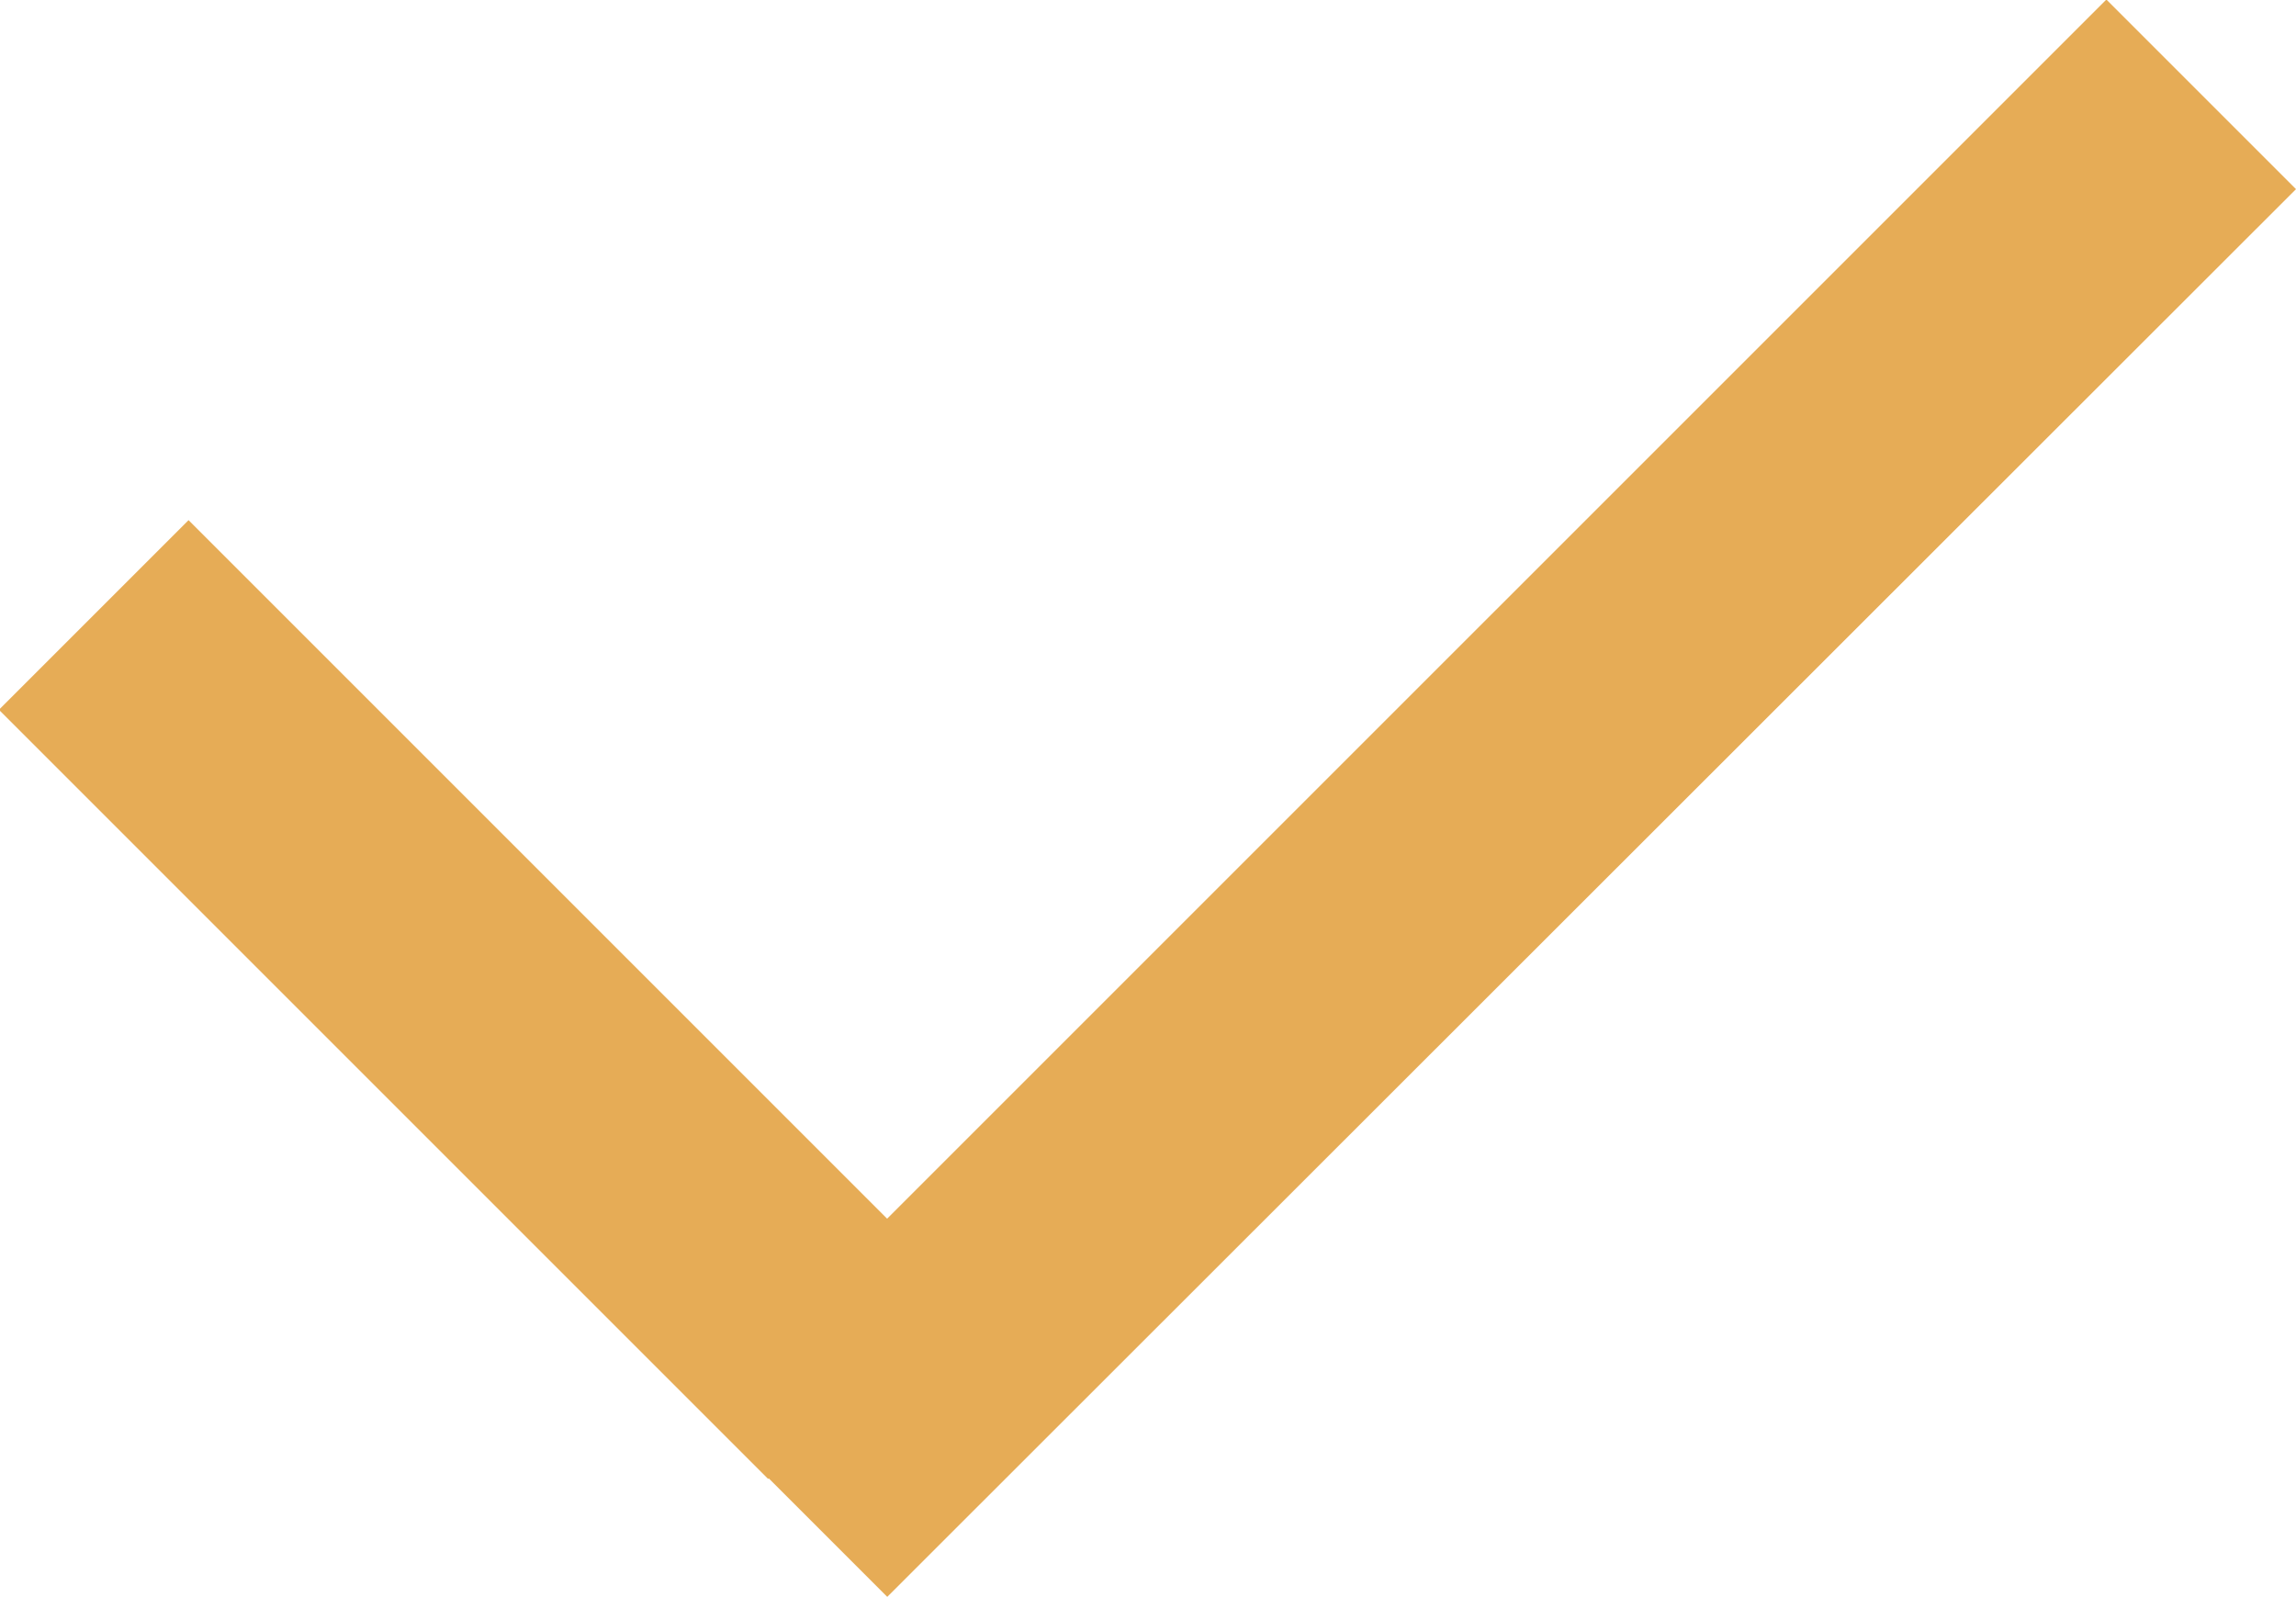
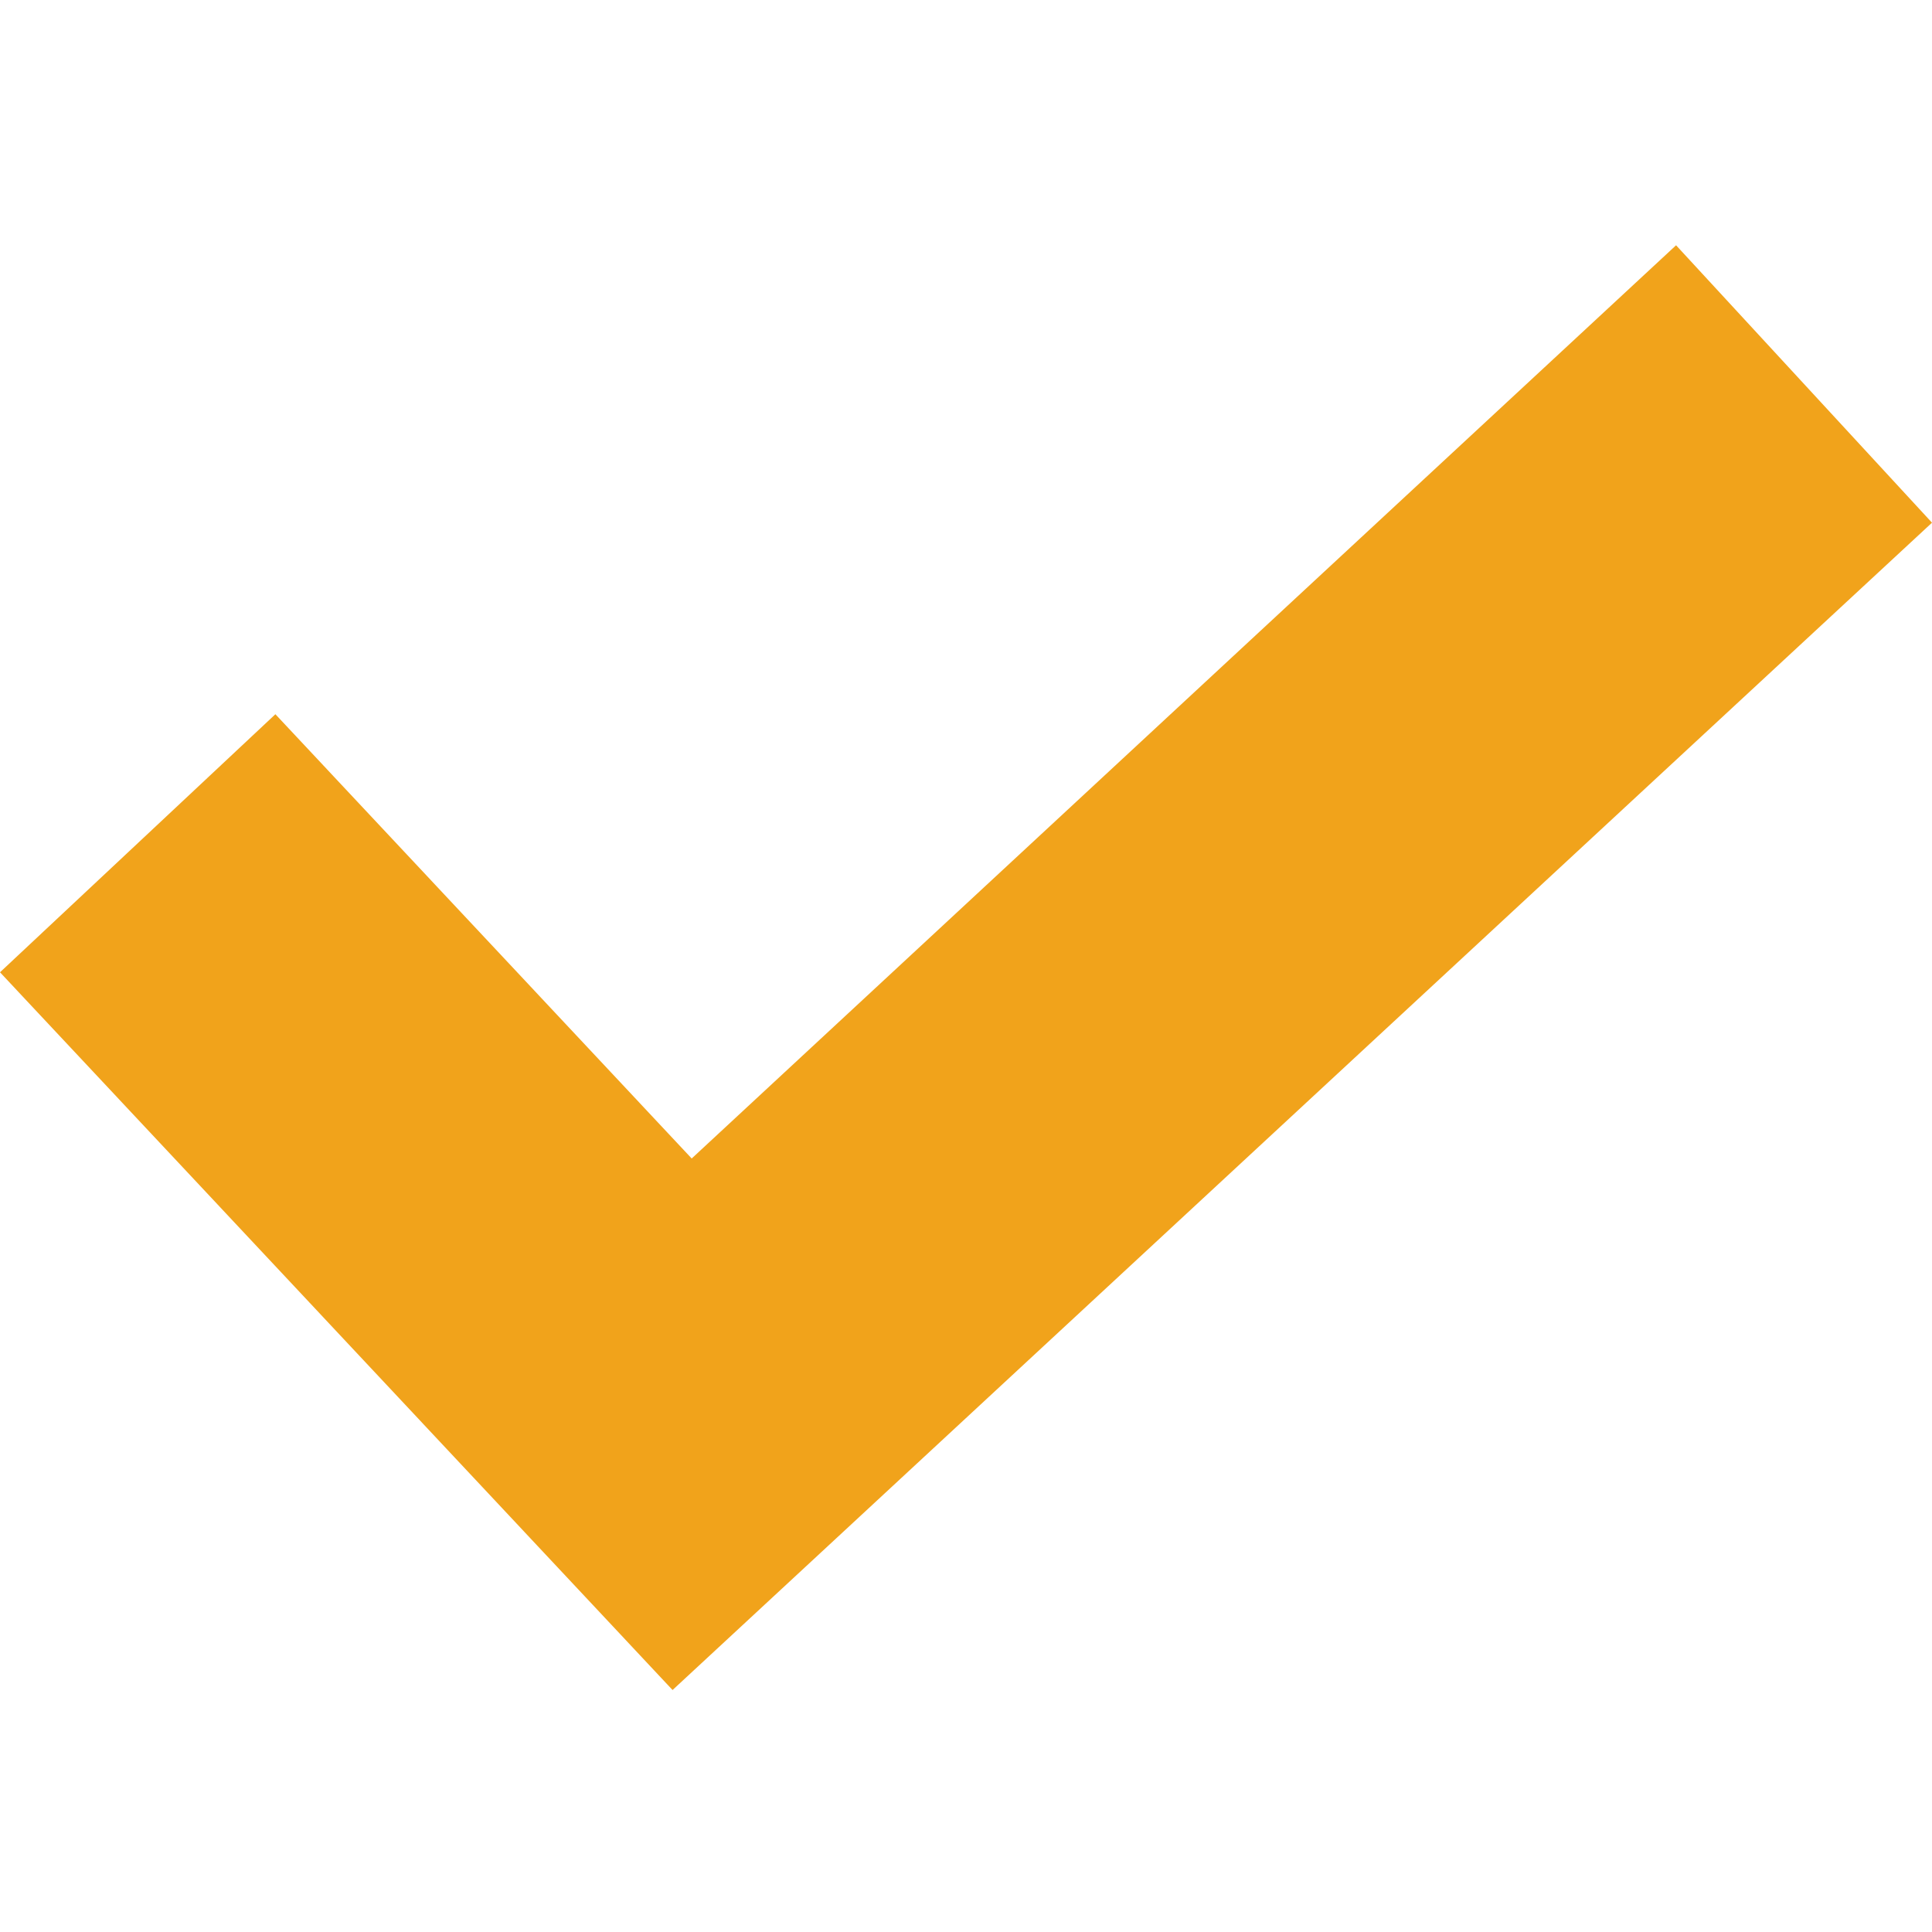
- <svg xmlns="http://www.w3.org/2000/svg" width="19.372" height="13.473" viewBox="0 0 19.372 13.473">
-   <path id="Path_259" data-name="Path 259" d="M-1160.013,1099.877l-1.6-1.6-10.287,10.287-5.894-5.894-1.6,1.6,6.49,6.49.005-.005,1,1Z" transform="translate(1179.385 -1098.281)" fill="#e6ac56" />
+ <svg xmlns="http://www.w3.org/2000/svg" height="512pt" viewBox="0 -65 512 512" width="512pt">
+   <path d="m444.176 0-260.871 242.012-110.324-117.734-72.98 68.387 178.234 190.207 333.766-309.352zm0 0" fill="#f1a31b" />
</svg>
